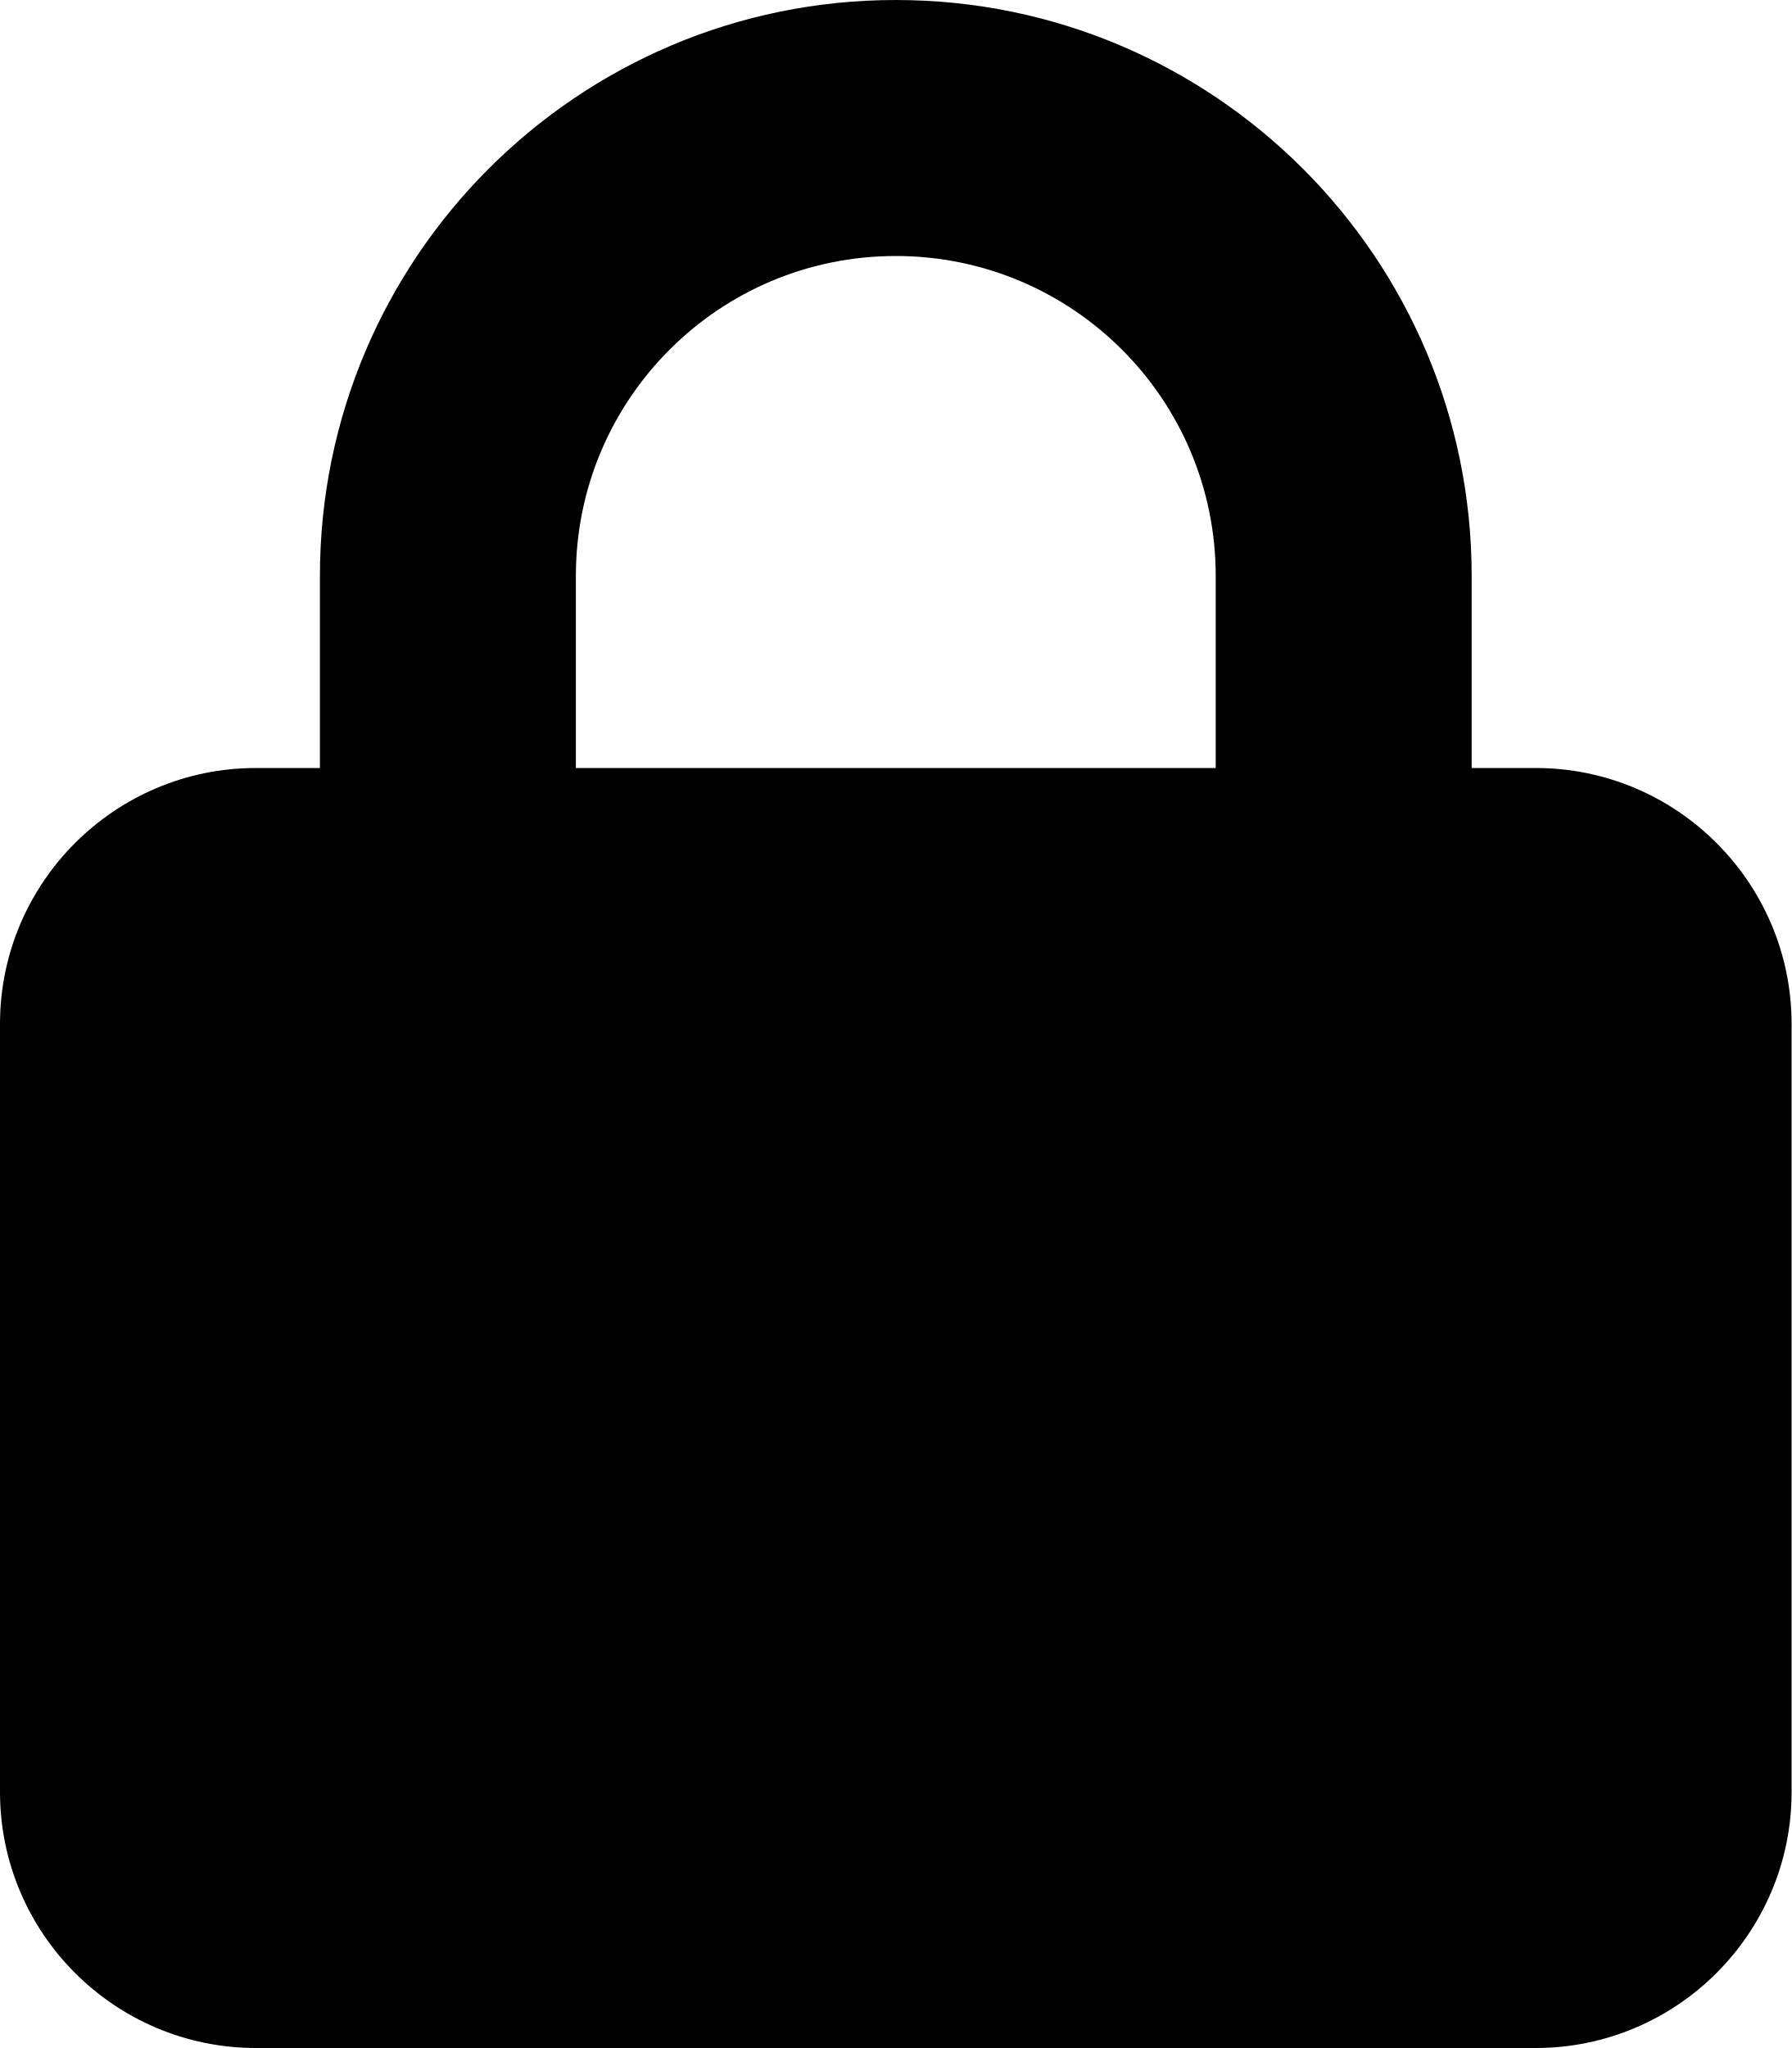
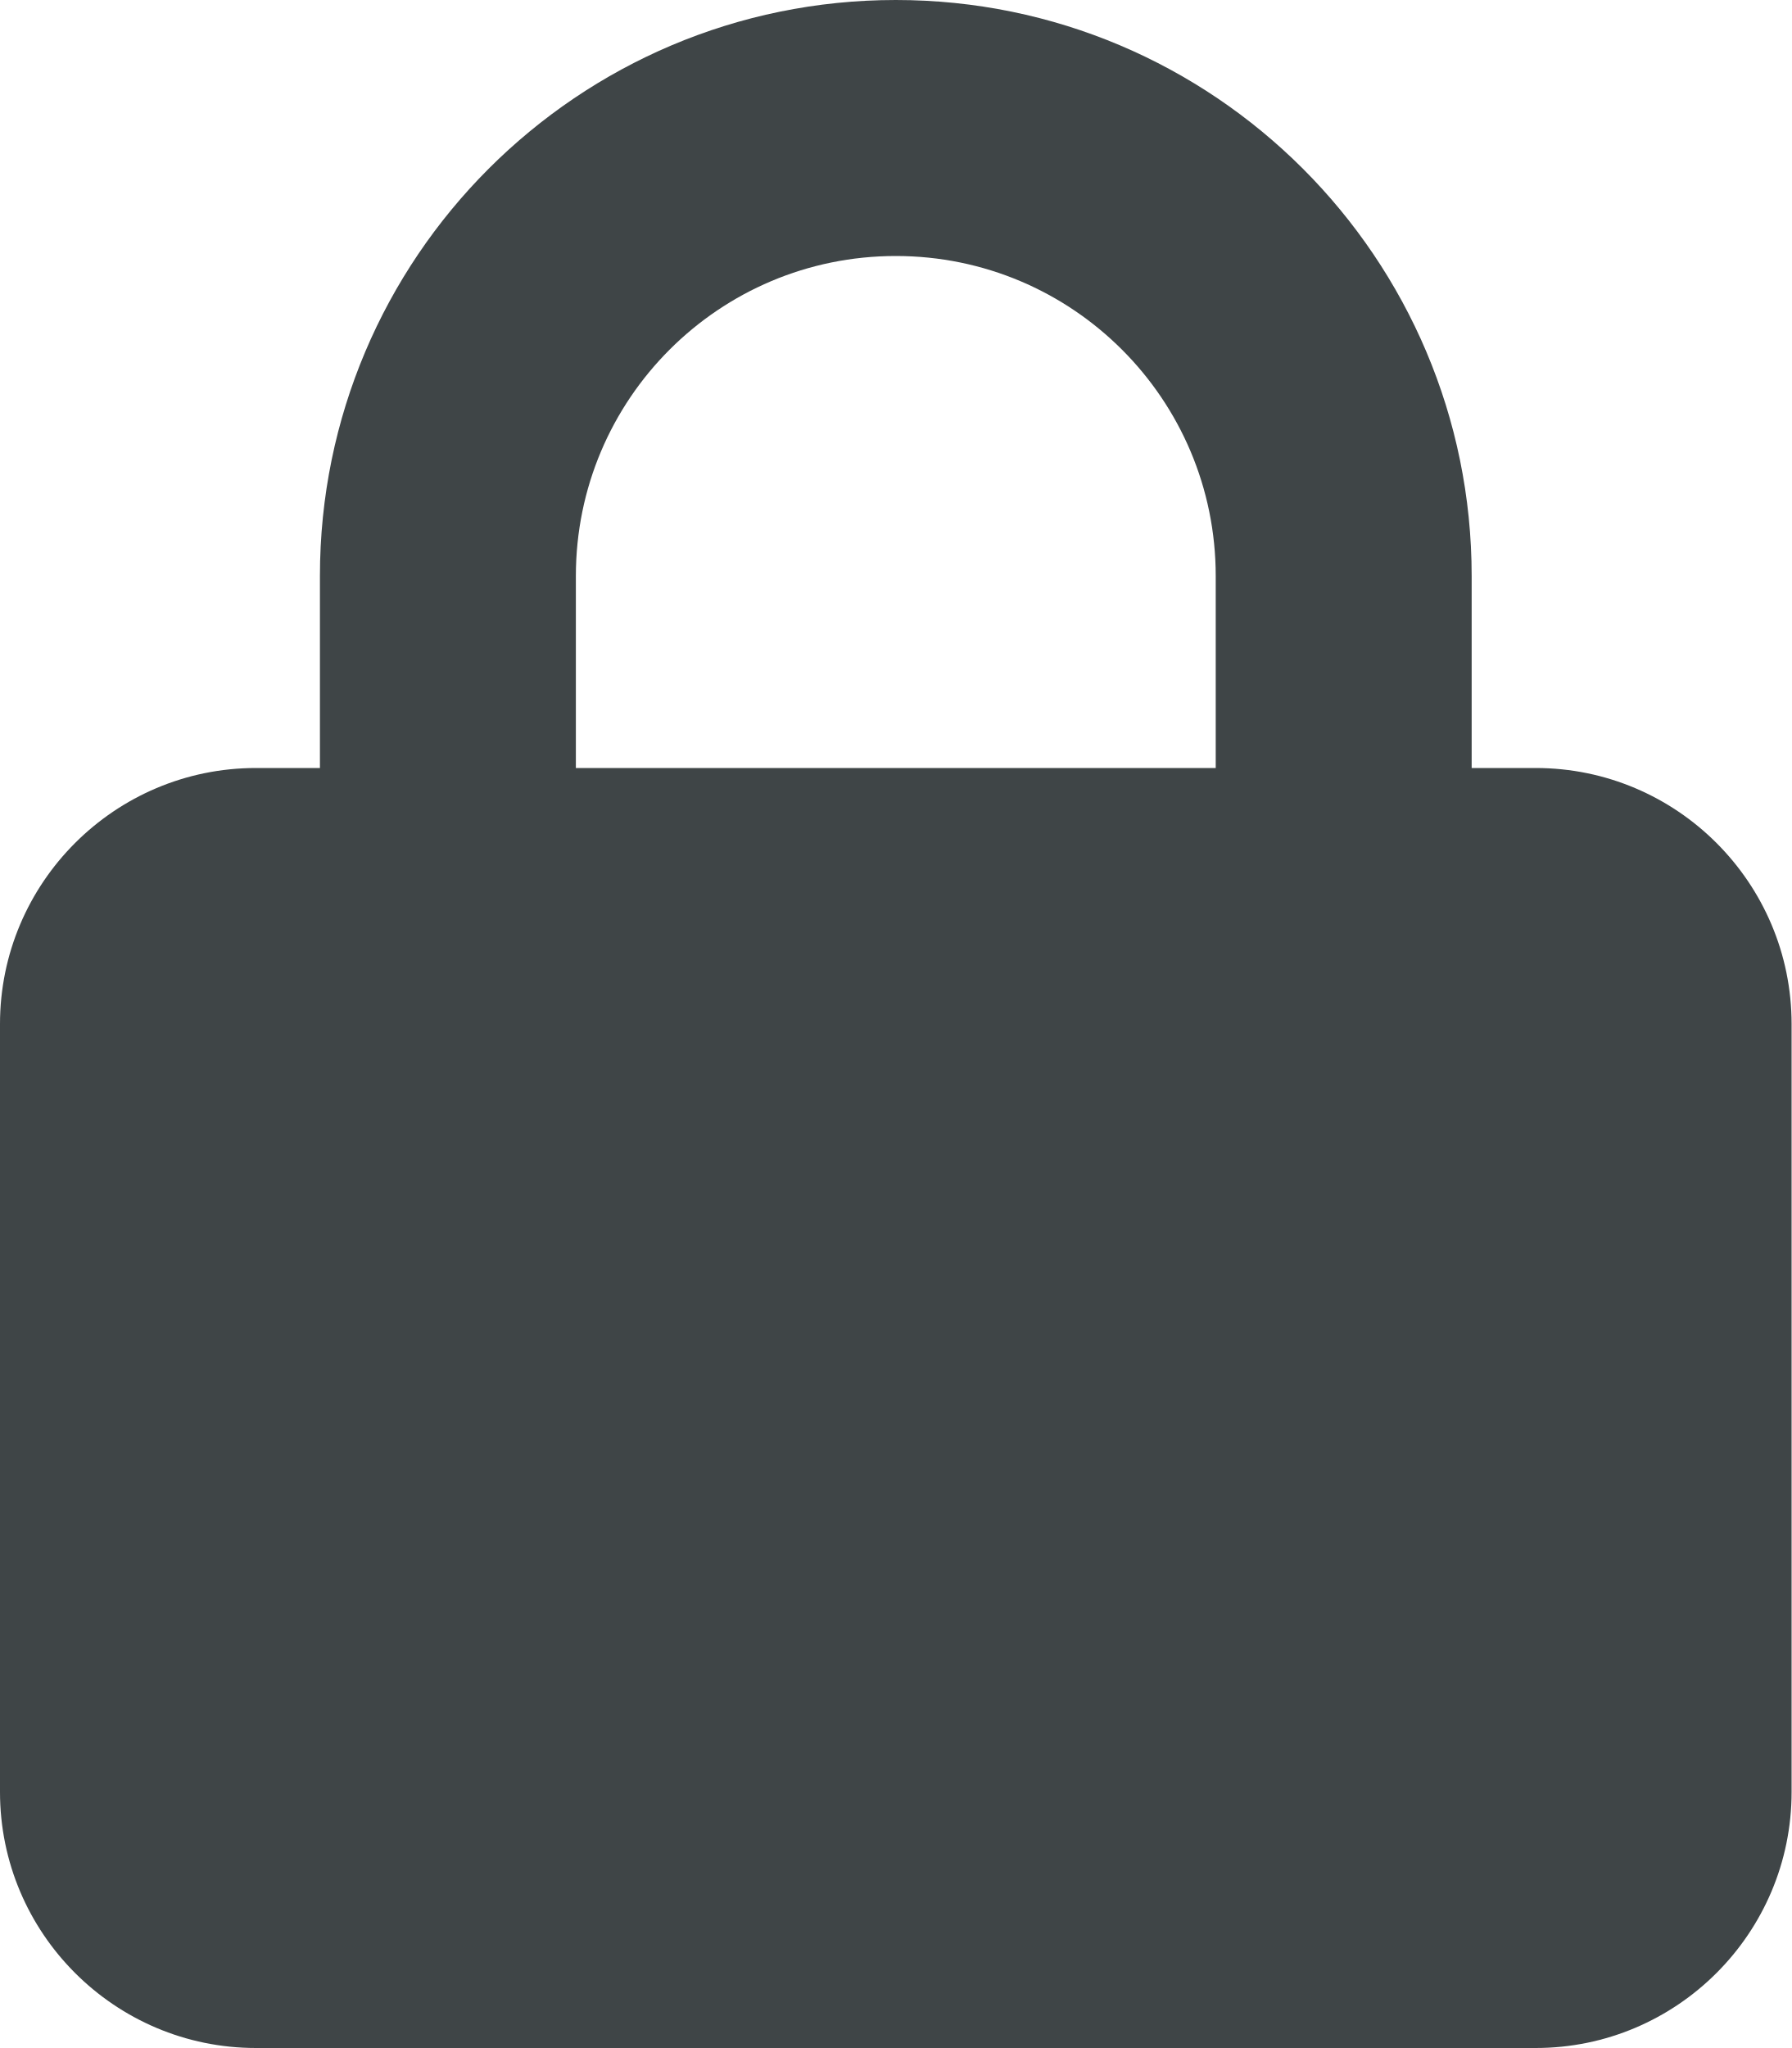
<svg xmlns="http://www.w3.org/2000/svg" viewBox="0 0 448 512">
-   <path d="M144 144v48H304V144c0-44.2-35.8-80-80-80s-80 35.8-80 80zM80 192V144C80 64.5 144.5 0 224 0s144 64.5 144 144v48h16c35.3 0 64 28.7 64 64V448c0 35.3-28.7 64-64 64H64c-35.3 0-64-28.7-64-64V256c0-35.3 28.7-64 64-64H80z" />
+   <path fill="#3f4547" d="M144 144v48H304V144c0-44.2-35.8-80-80-80s-80 35.8-80 80zM80 192V144C80 64.5 144.5 0 224 0s144 64.5 144 144v48h16c35.3 0 64 28.7 64 64V448c0 35.3-28.7 64-64 64H64c-35.3 0-64-28.7-64-64V256c0-35.3 28.7-64 64-64H80z" />
</svg>
